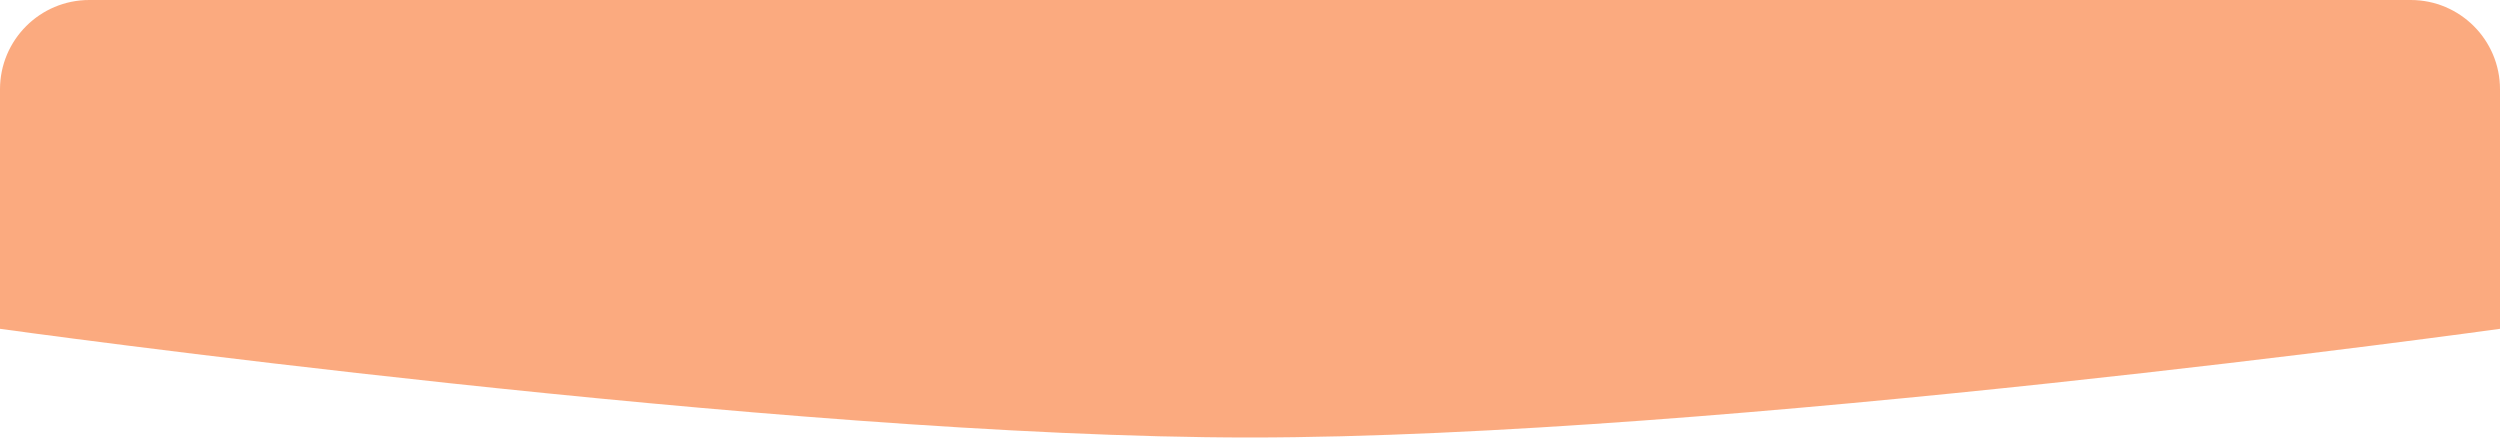
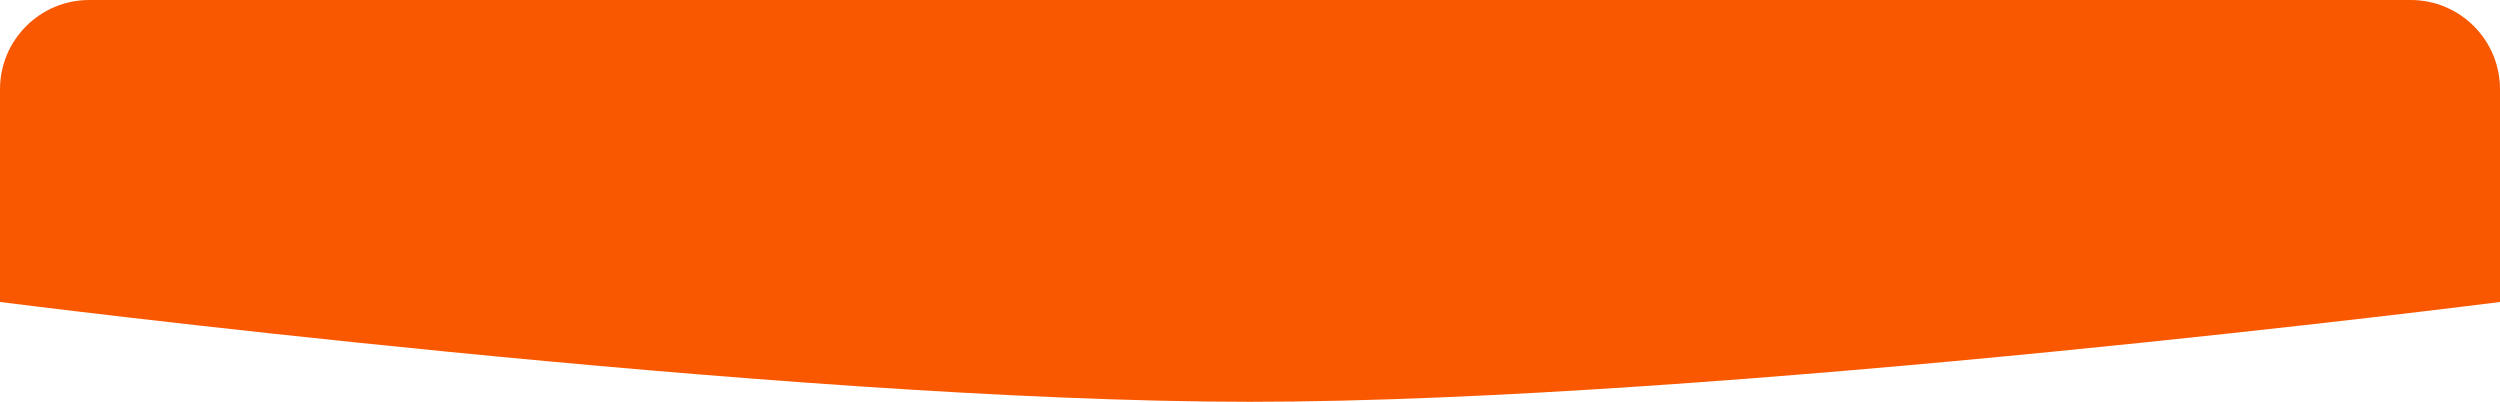
- <svg xmlns="http://www.w3.org/2000/svg" width="280" height="49" viewBox="0 0 280 49" fill="none">
-   <path d="M0 10C0 4.477 4.477 0 10 0H270C275.523 0 280 4.477 280 10V36.828C280 36.828 192.5 49 140 49C87.5 49 0 36.828 0 36.828V10Z" fill="#F95700" fill-opacity="0.5" />
+ <svg xmlns="http://www.w3.org/2000/svg" width="280" height="45" viewBox="0 0 280 45" fill="none">
+   <path d="M0 10C0 4.477 4.477 0 10 0H270C275.523 0 280 4.477 280 10V33.822C280 33.822 192.5 45 140 45C87.5 45 0 33.822 0 33.822V10Z" fill="#F95700" />
</svg>
